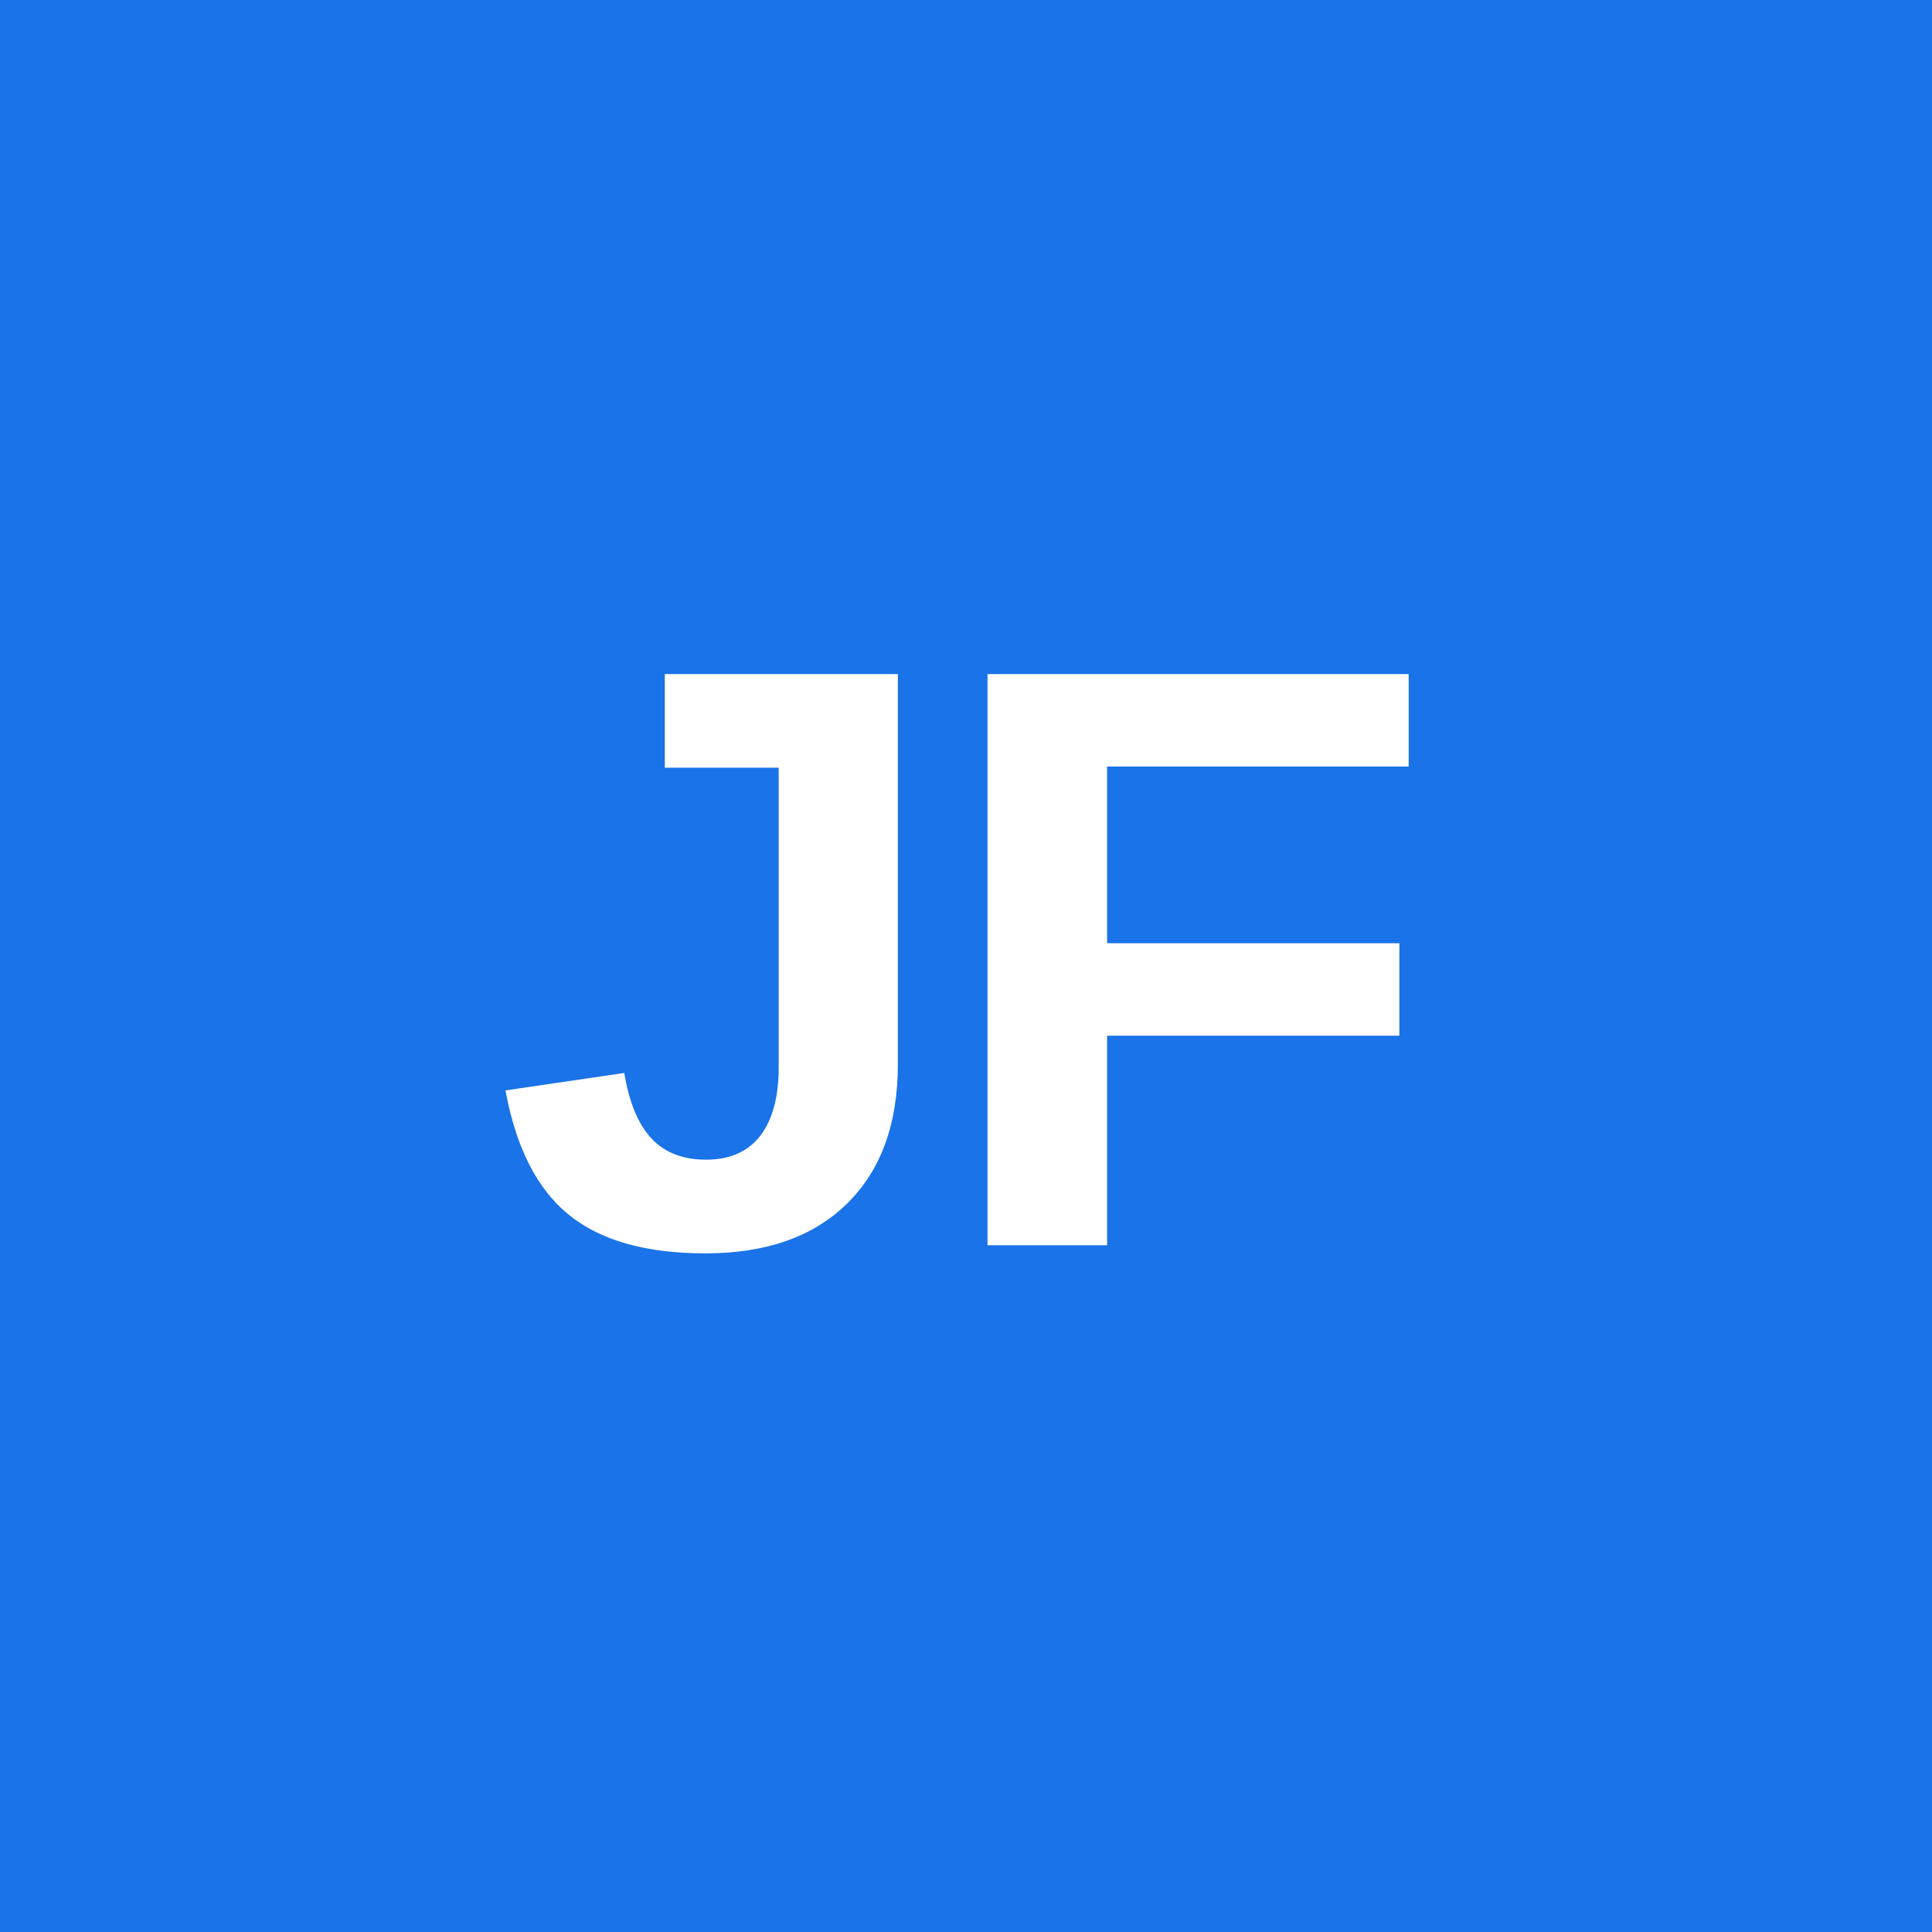
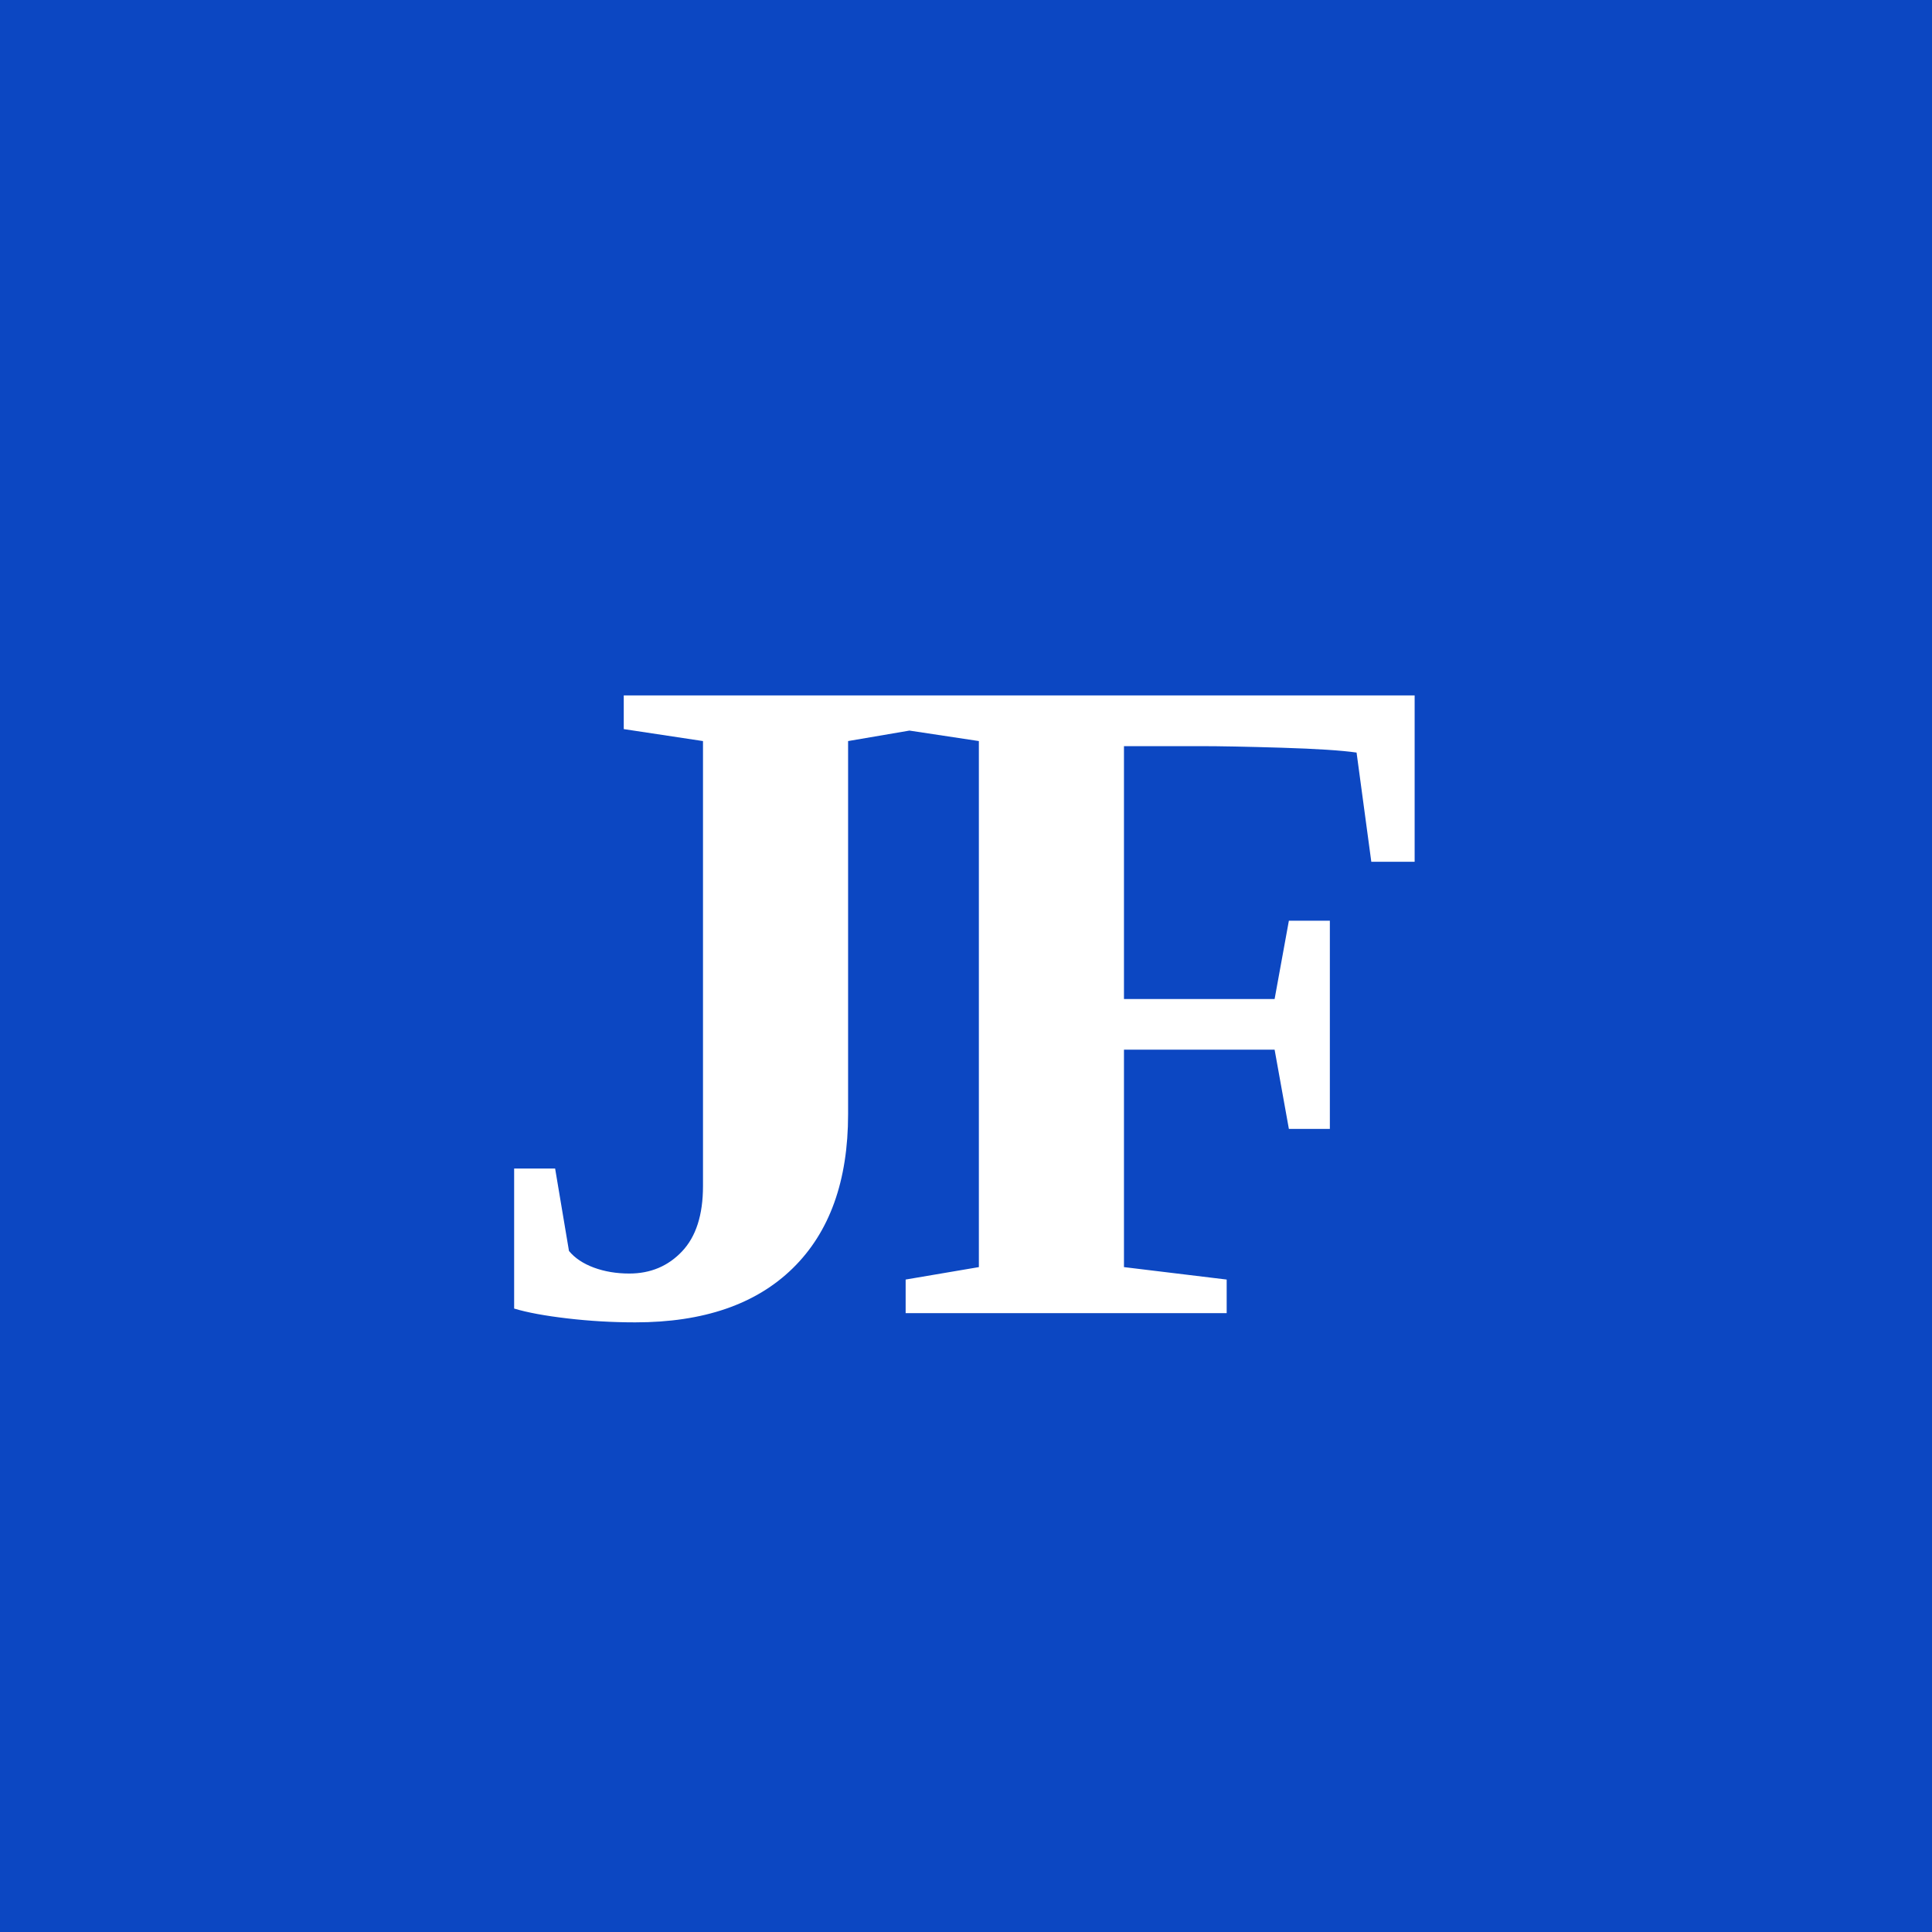
<svg xmlns="http://www.w3.org/2000/svg" width="512" height="512" viewBox="0 0 512 512" role="img" aria-label="JobFinder">
-   <rect width="512" height="512" fill="#1a73e8" />
-   <text x="256" y="330" text-anchor="middle" font-family="Arial, 'Helvetica Neue', Helvetica, 'DejaVu Sans', sans-serif" font-weight="700" font-size="220" letter-spacing="-6" fill="#ffffff">JF</text>
+   <rect width="512" height="512" fill="#0c47c2" />
+   <text x="256" y="348" text-anchor="middle" font-family="Times New Roman, Liberation Serif, Nimbus Roman, DejaVu Serif, serif" font-weight="700" font-size="250" letter-spacing="-16" fill="#ffffff">JF</text>
</svg>
